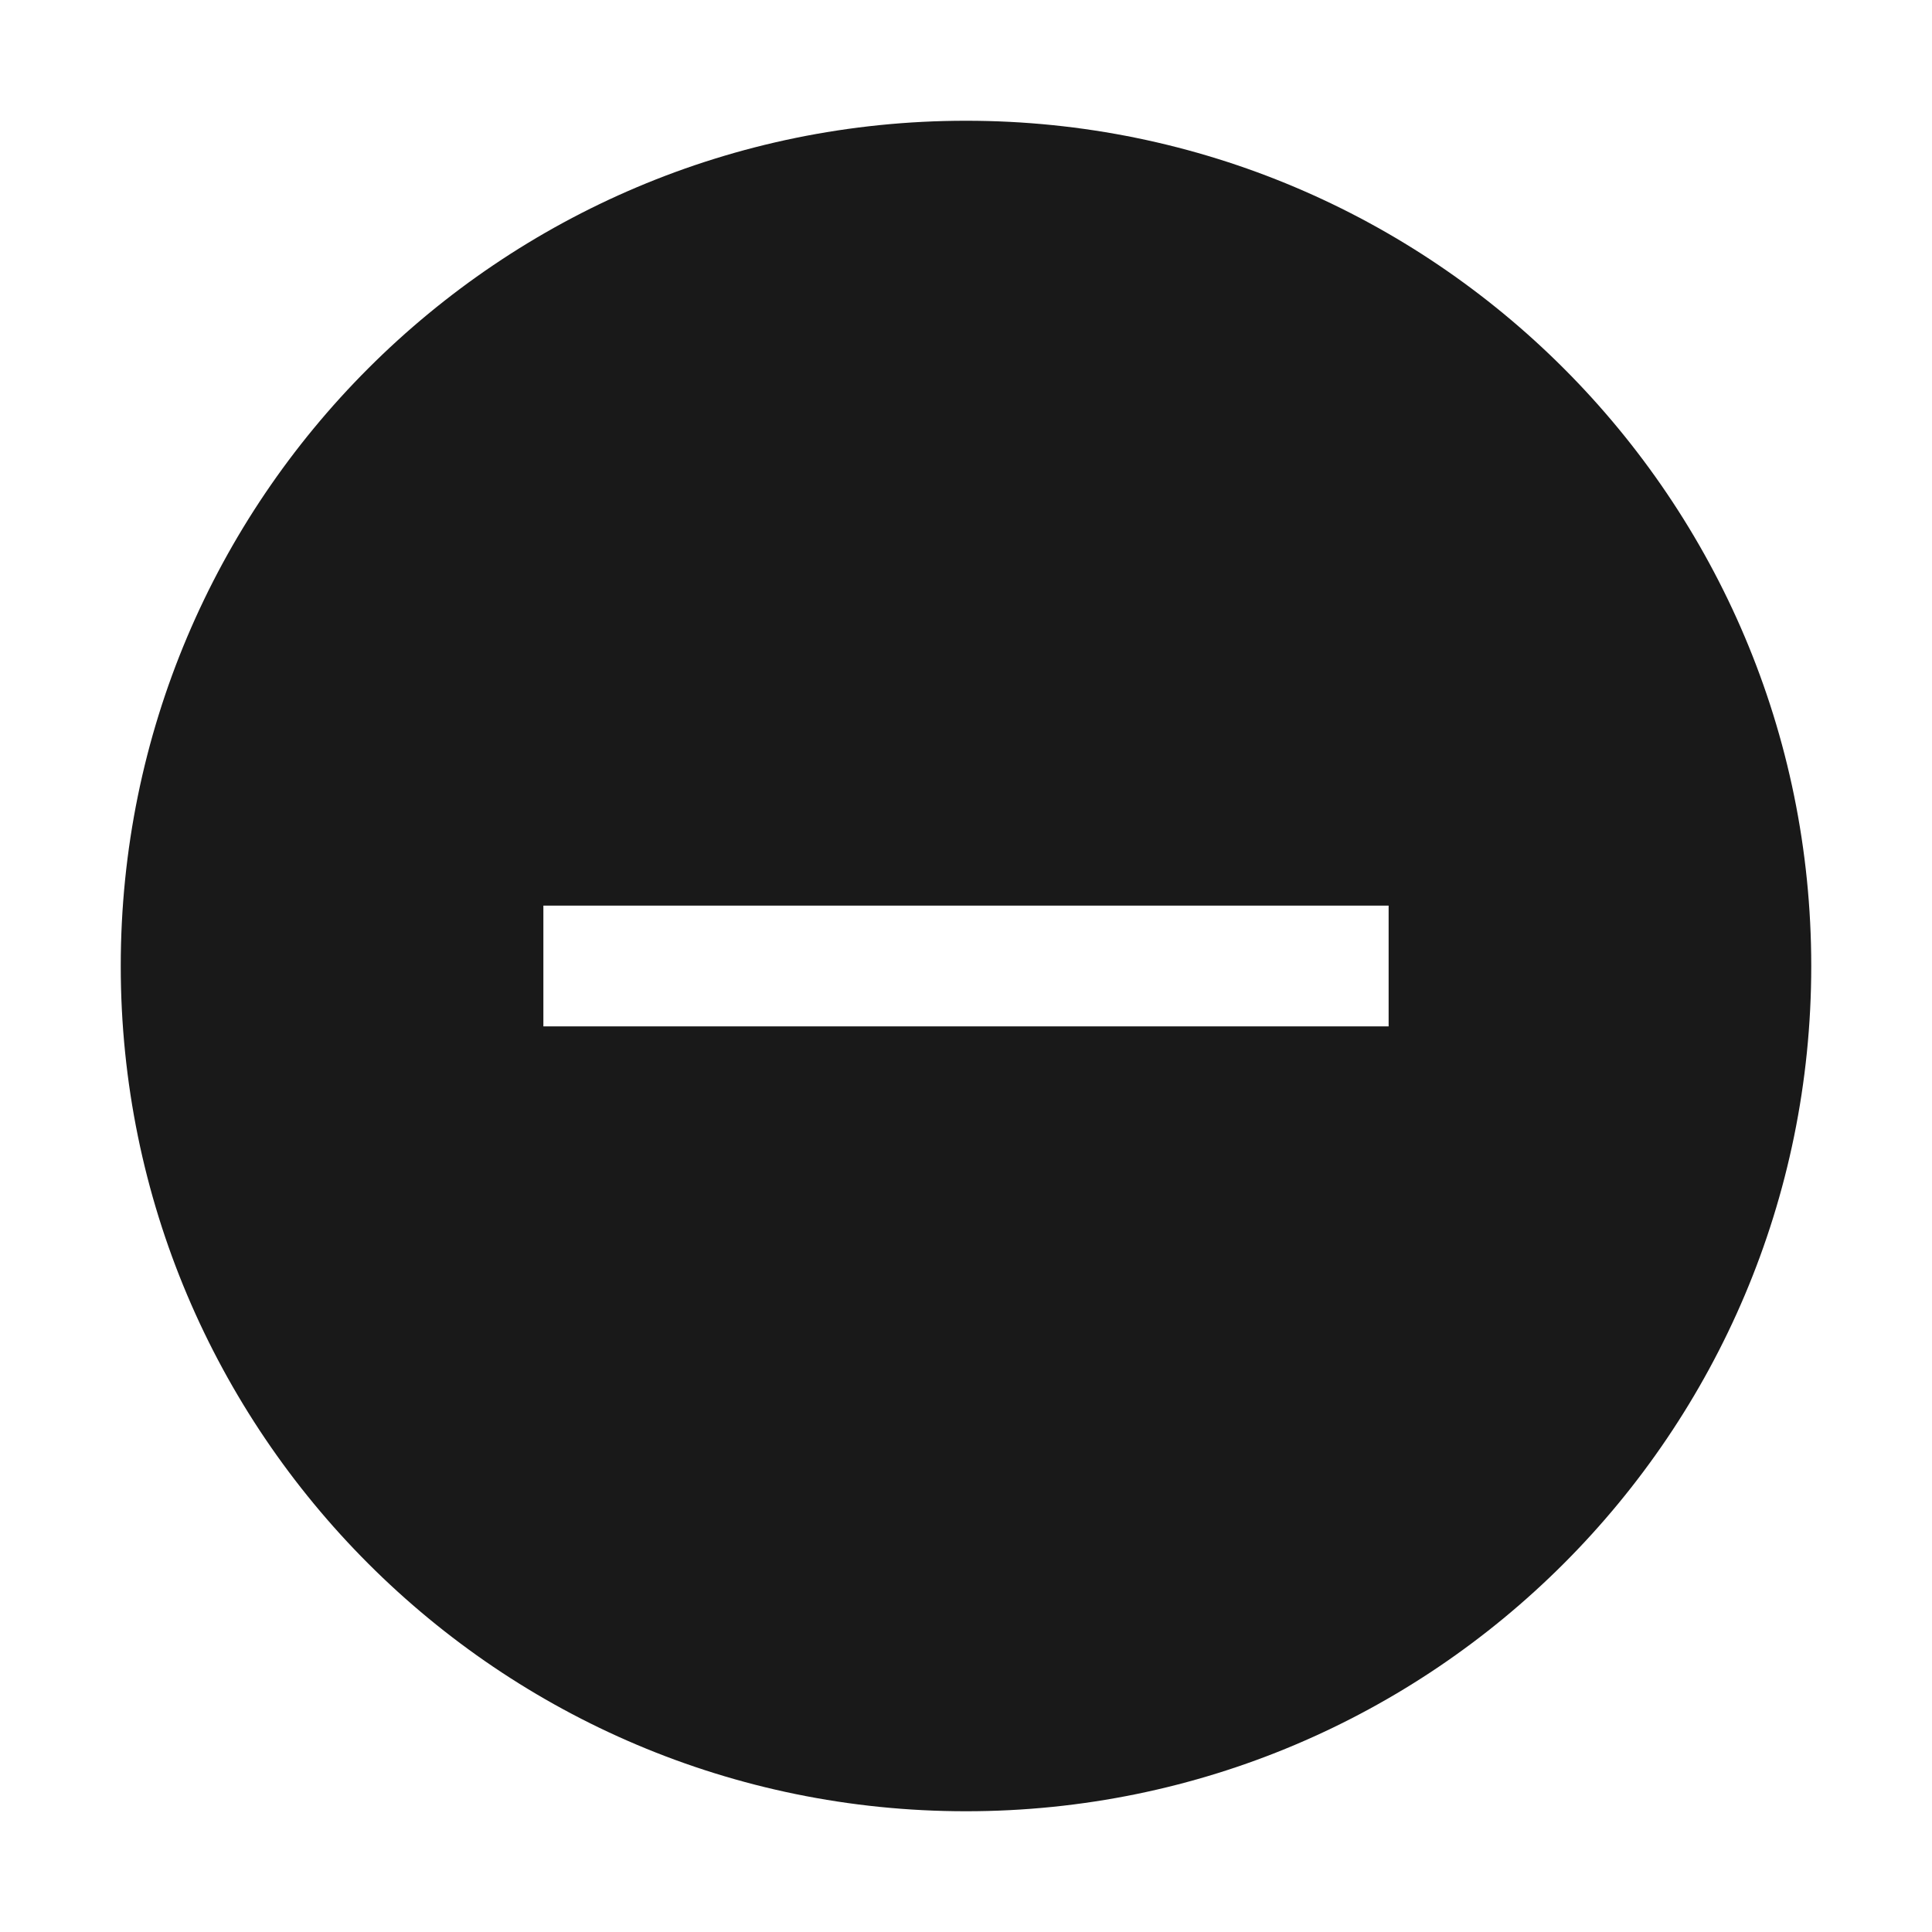
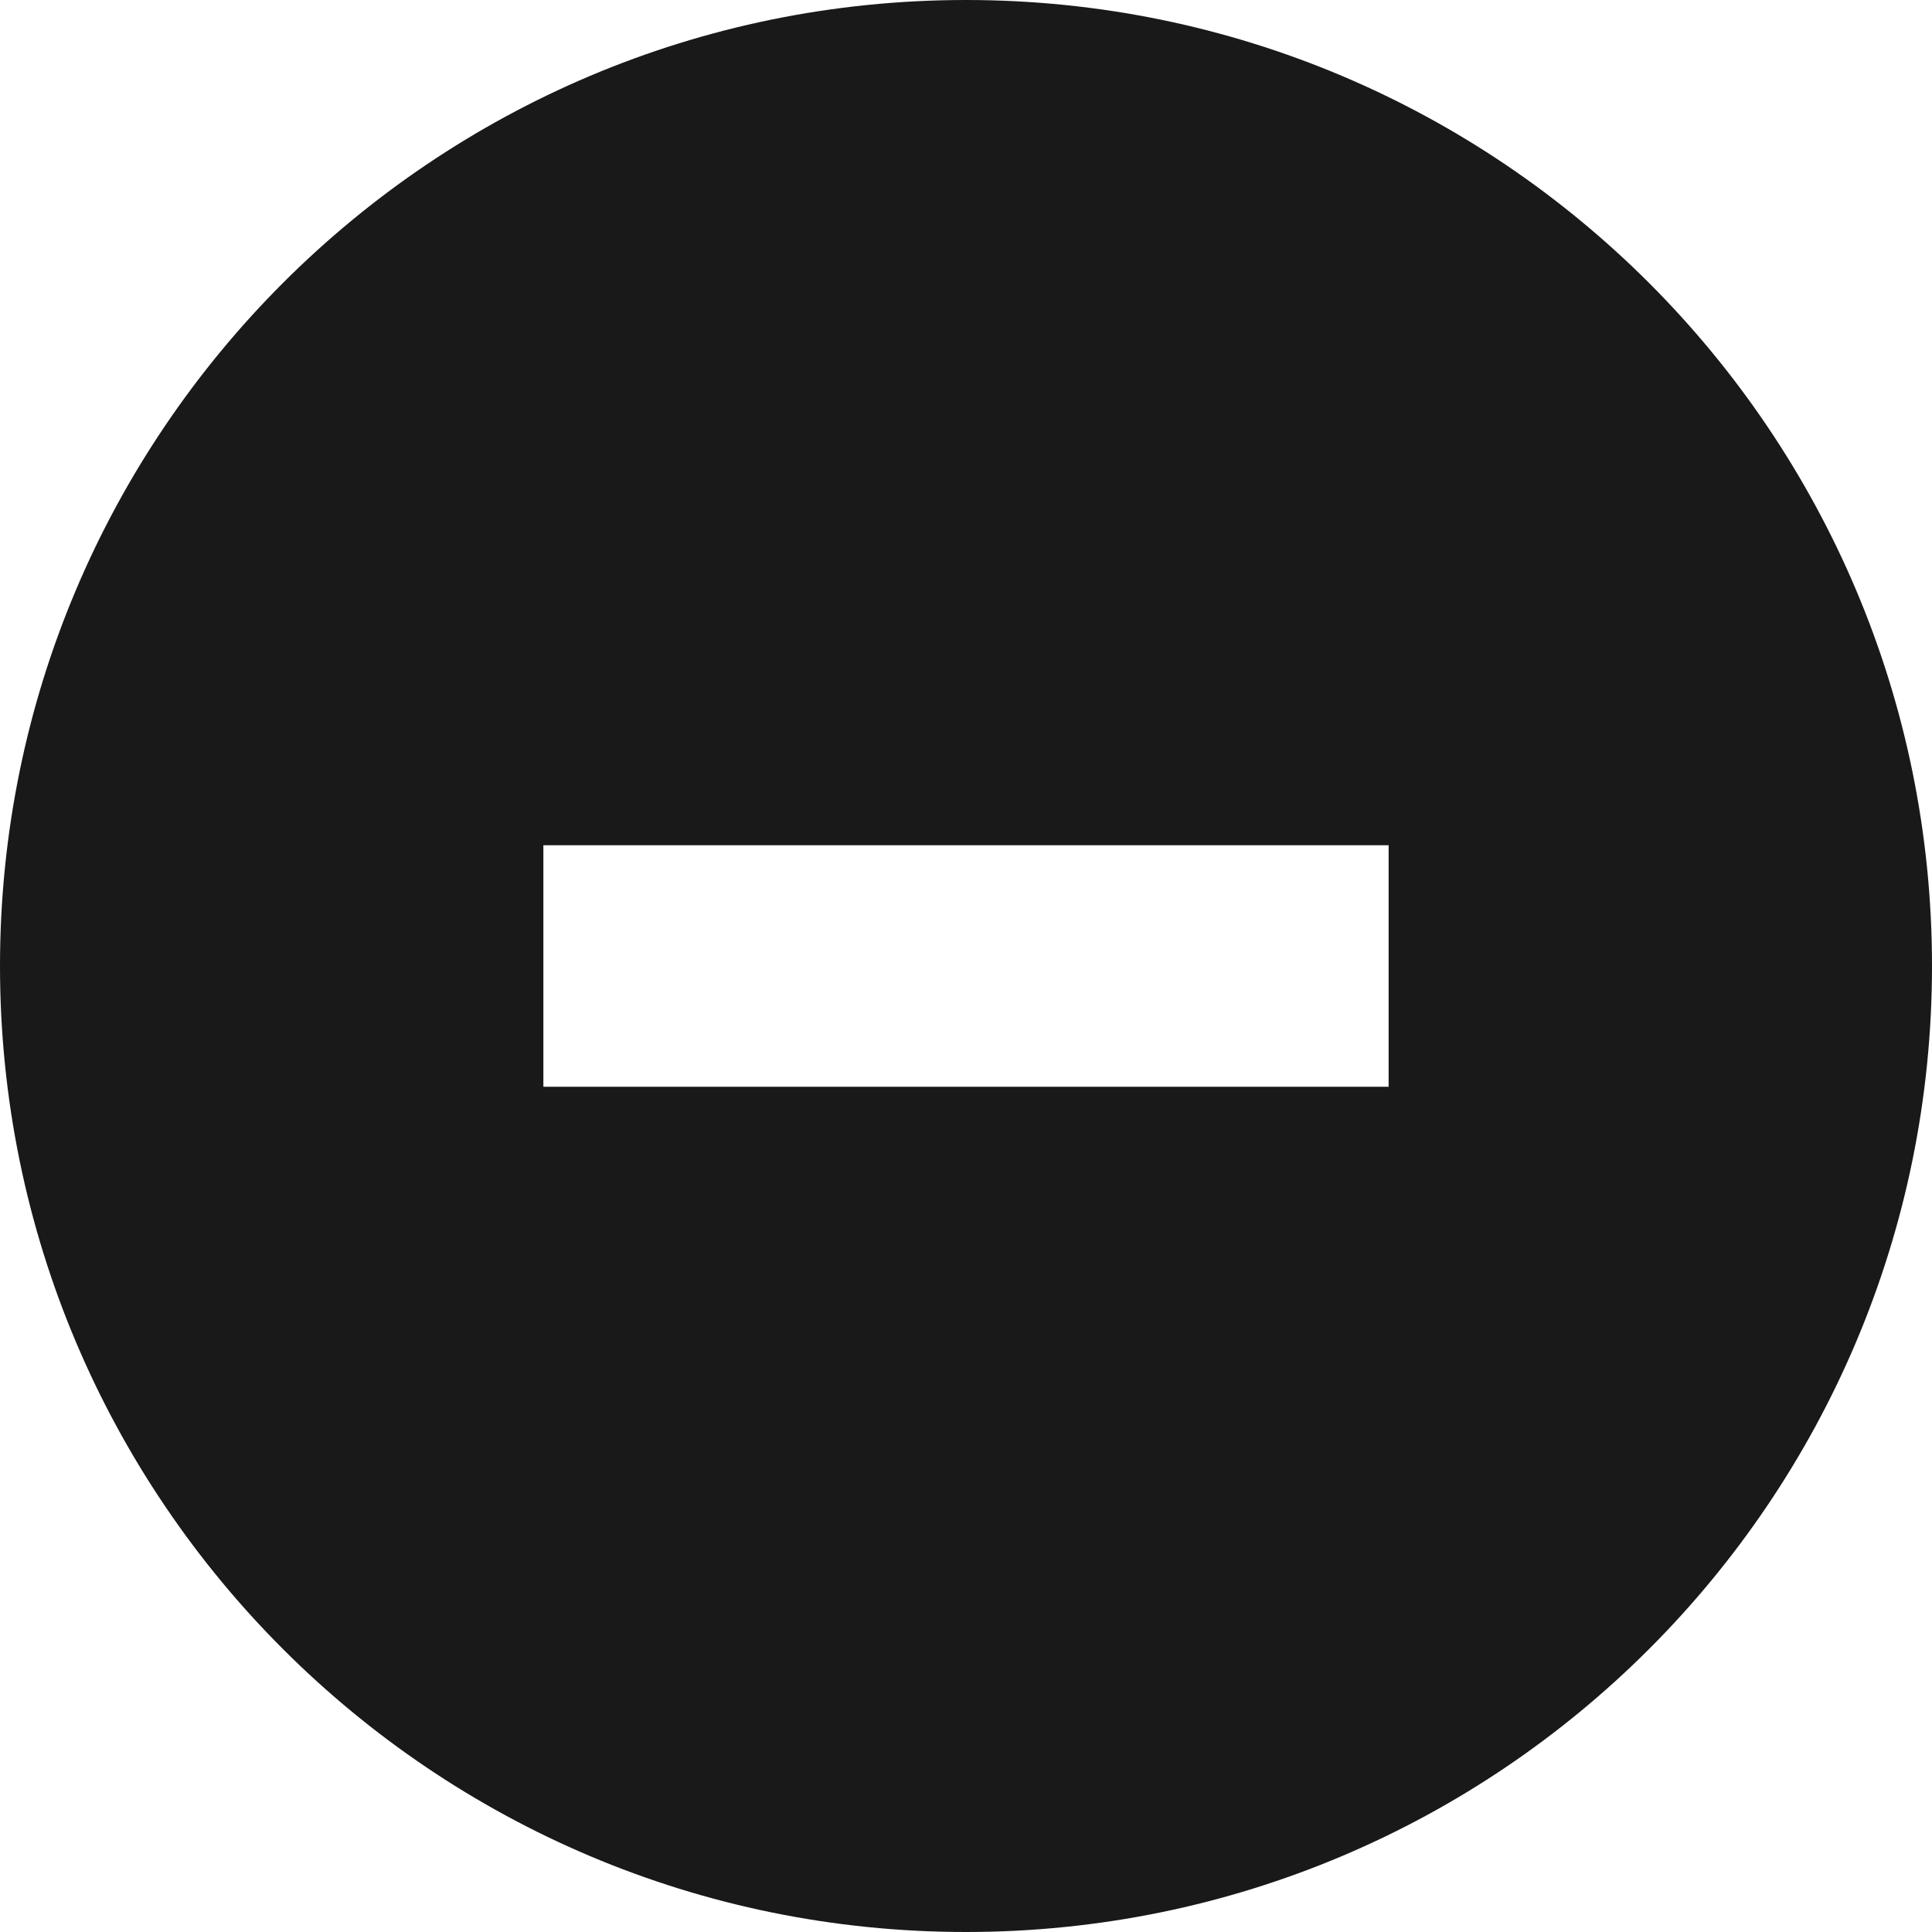
<svg xmlns="http://www.w3.org/2000/svg" width="16" height="16" viewBox="0 0 16 16" fill="none">
-   <path fill-rule="evenodd" clip-rule="evenodd" d="M8 15C11.866 15 15 11.866 15 8C15 4.134 11.866 1 8 1C4.134 1 1 4.134 1 8C1 11.866 4.134 15 8 15ZM11.5 8.5H4.5V7.5H11.5V8.5Z" fill="black" fill-opacity="0.9" />
+   <path fill-rule="evenodd" clip-rule="evenodd" d="M0 8C0 3.582 3.582 0 8 0C12.418 0 16 3.582 16 8C16 12.418 12.418 16 8 16C3.582 16 0 12.418 0 8ZM11.5 7V9H4.5V7L11.5 7Z" fill="black" fill-opacity="0.9" />
</svg>
